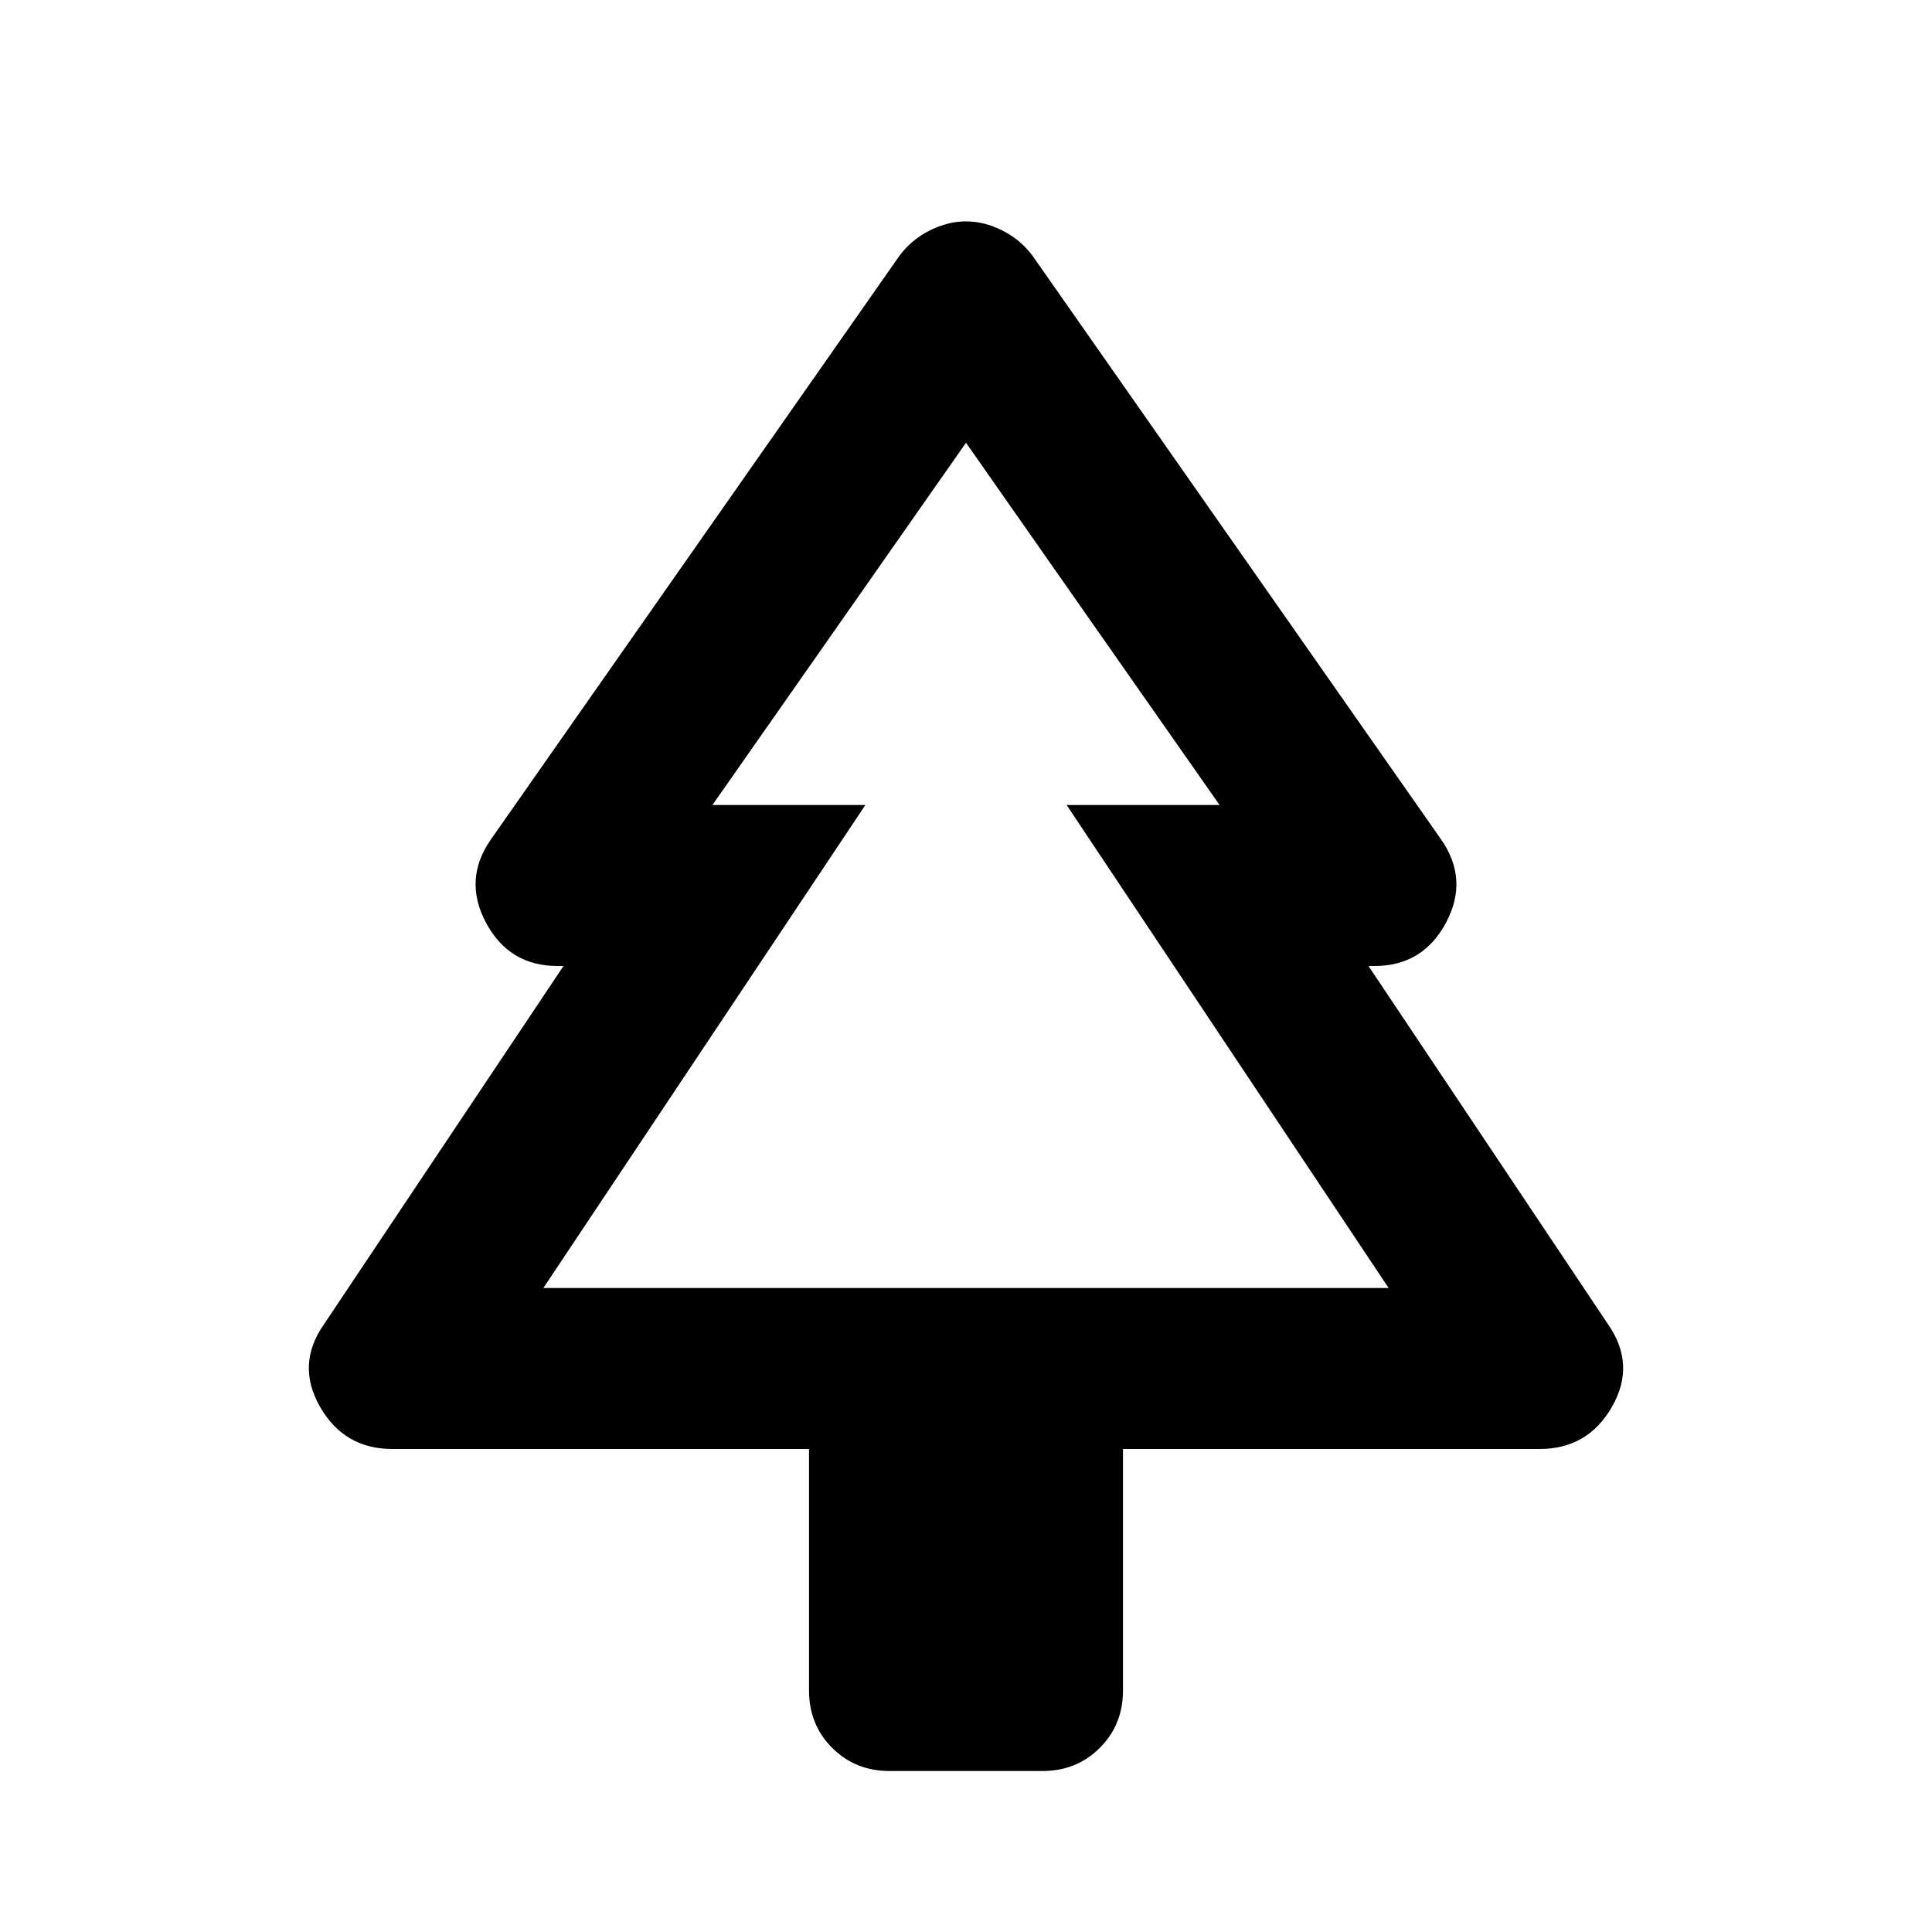
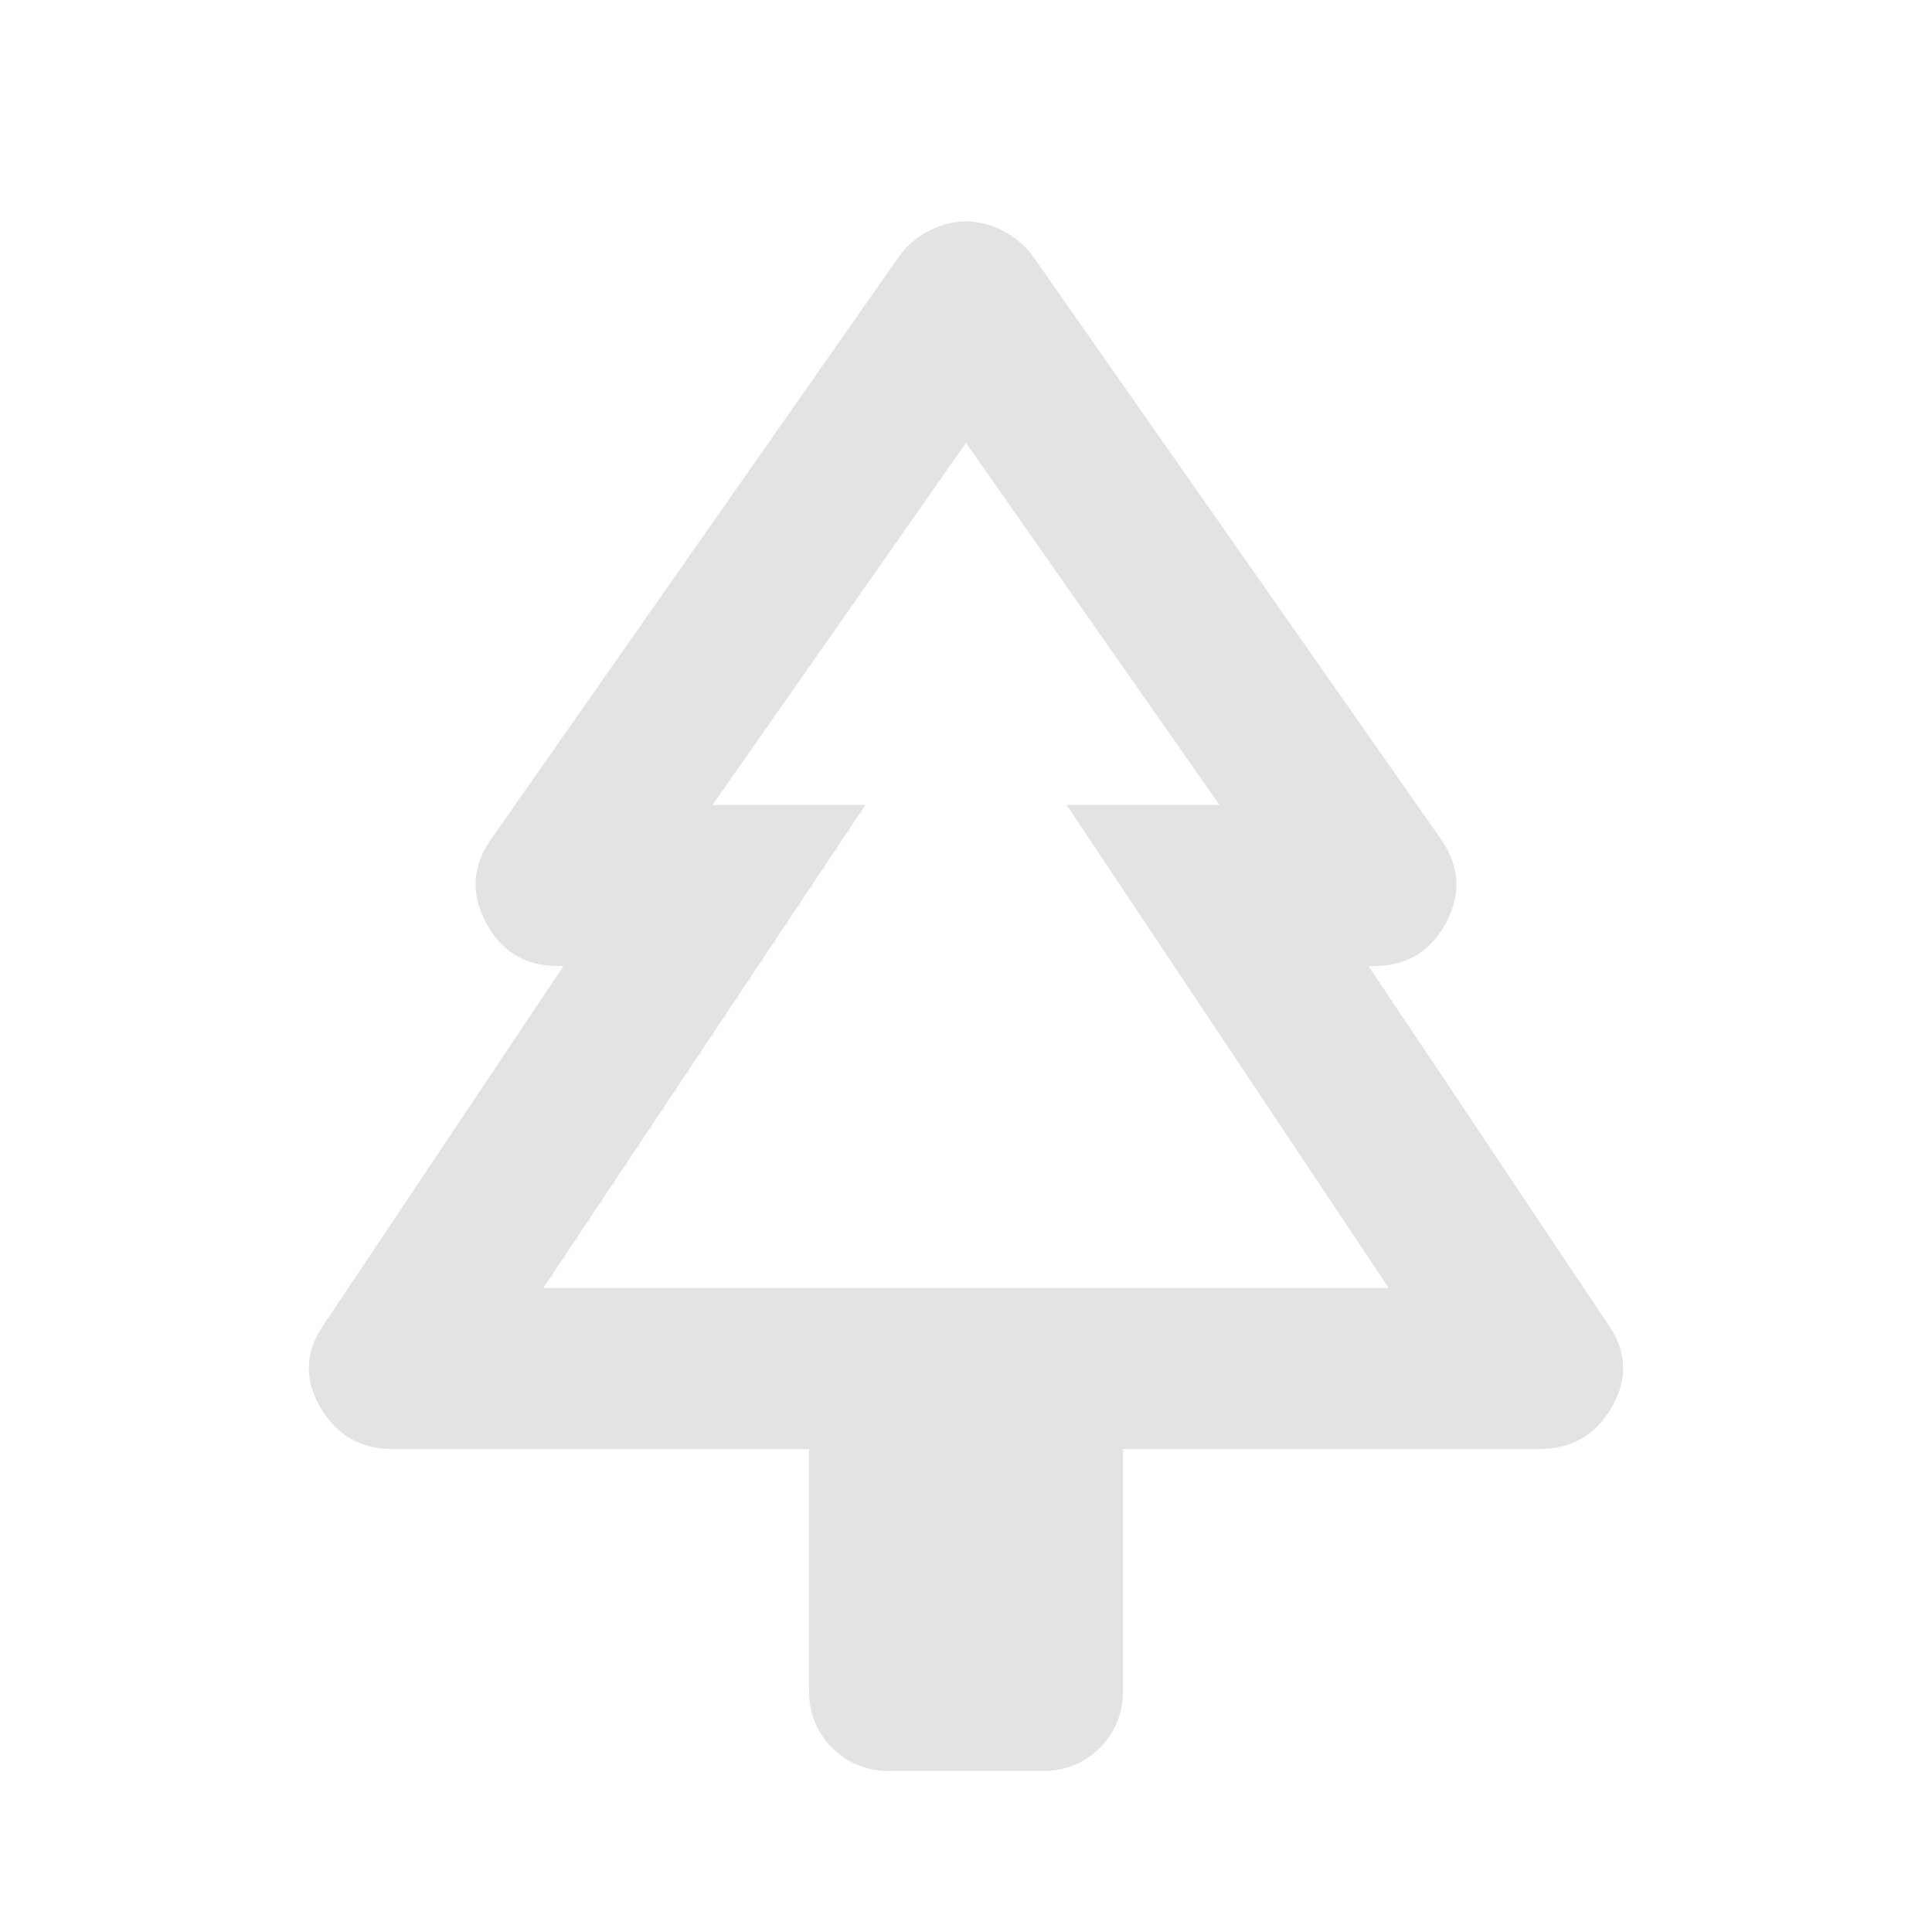
- <svg xmlns="http://www.w3.org/2000/svg" height="24" viewBox="0 -960 960 960" width="24">
+ <svg xmlns="http://www.w3.org/2000/svg" fill="#e3e3e3" height="24" viewBox="0 -960 960 960" width="24">
  <path d="M402-240H195q-24 0-36-21t2-41l119-178h-3q-24 0-35.5-21.5T244-543l203-290q6-8 15-12.5t18-4.5q9 0 18 4.5t15 12.5l203 290q14 20 2.5 41.5T683-480h-3l119 178q14 20 2 41t-36 21H558v120q0 17-11.5 28.5T518-80h-76q-17 0-28.5-11.5T402-120v-120Zm-132-80h160-76 252-76 160-420Zm0 0h420L530-560h76L480-740 354-560h76L270-320Z" />
</svg>
